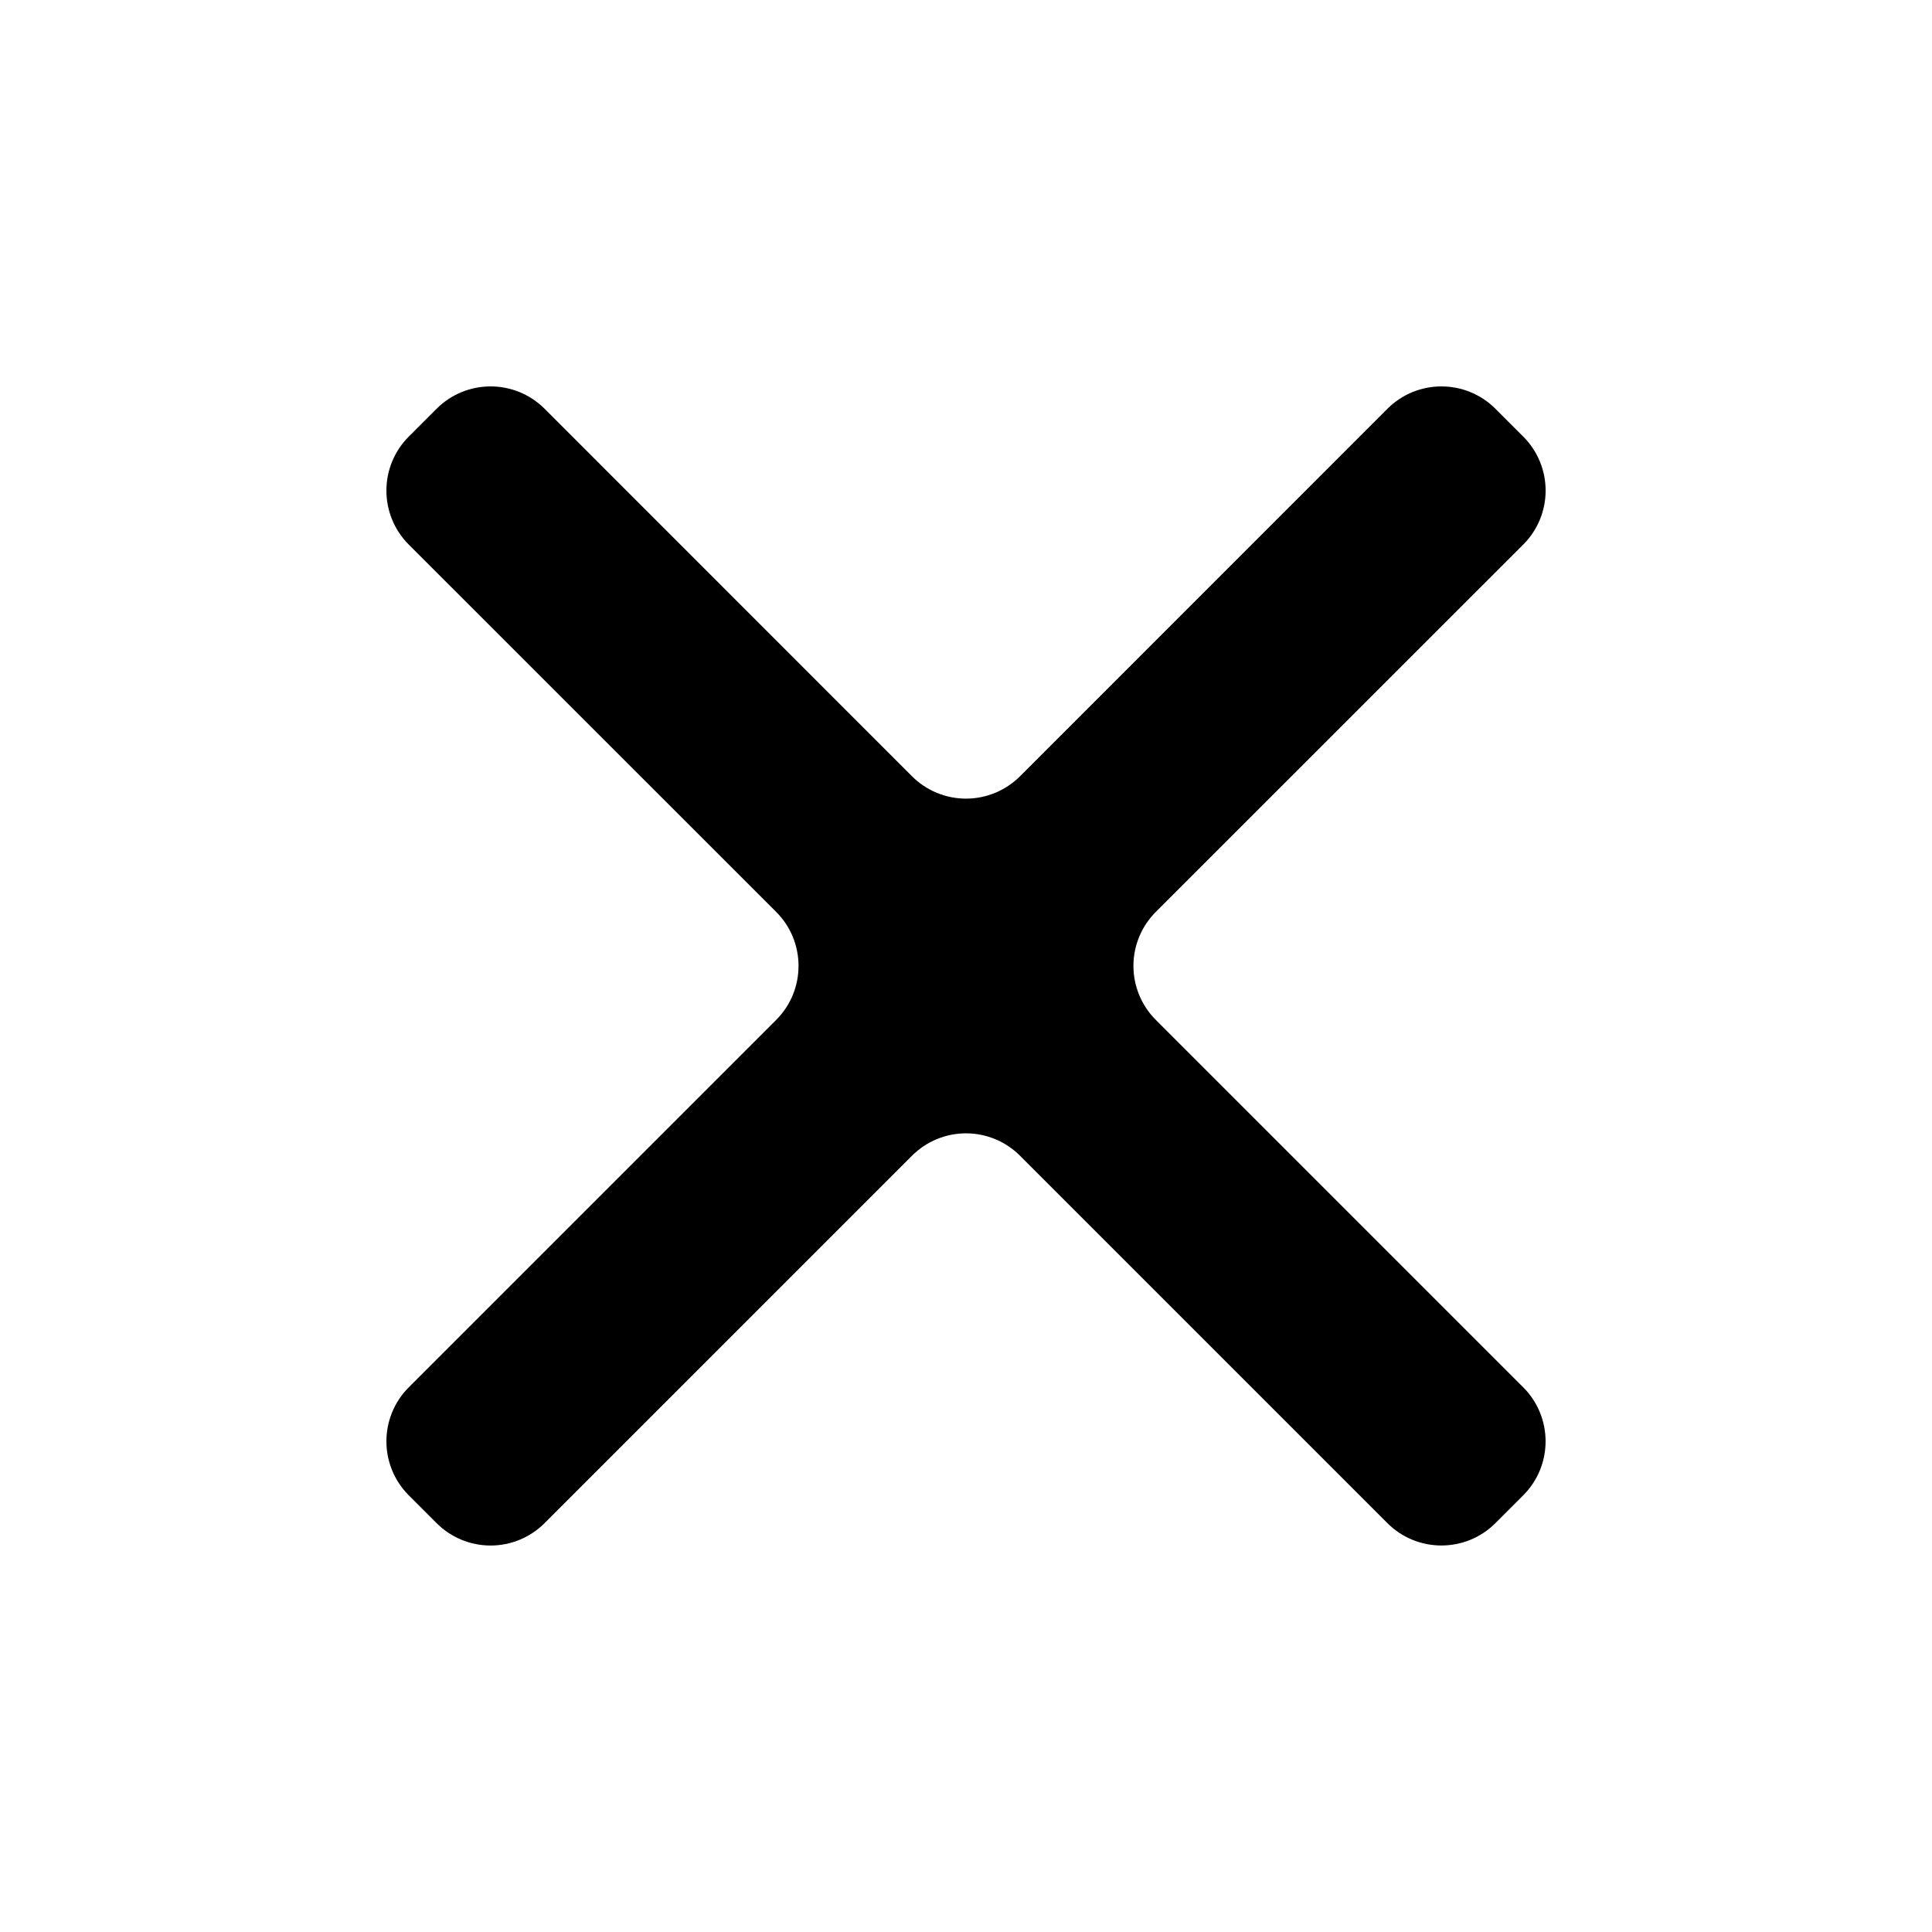
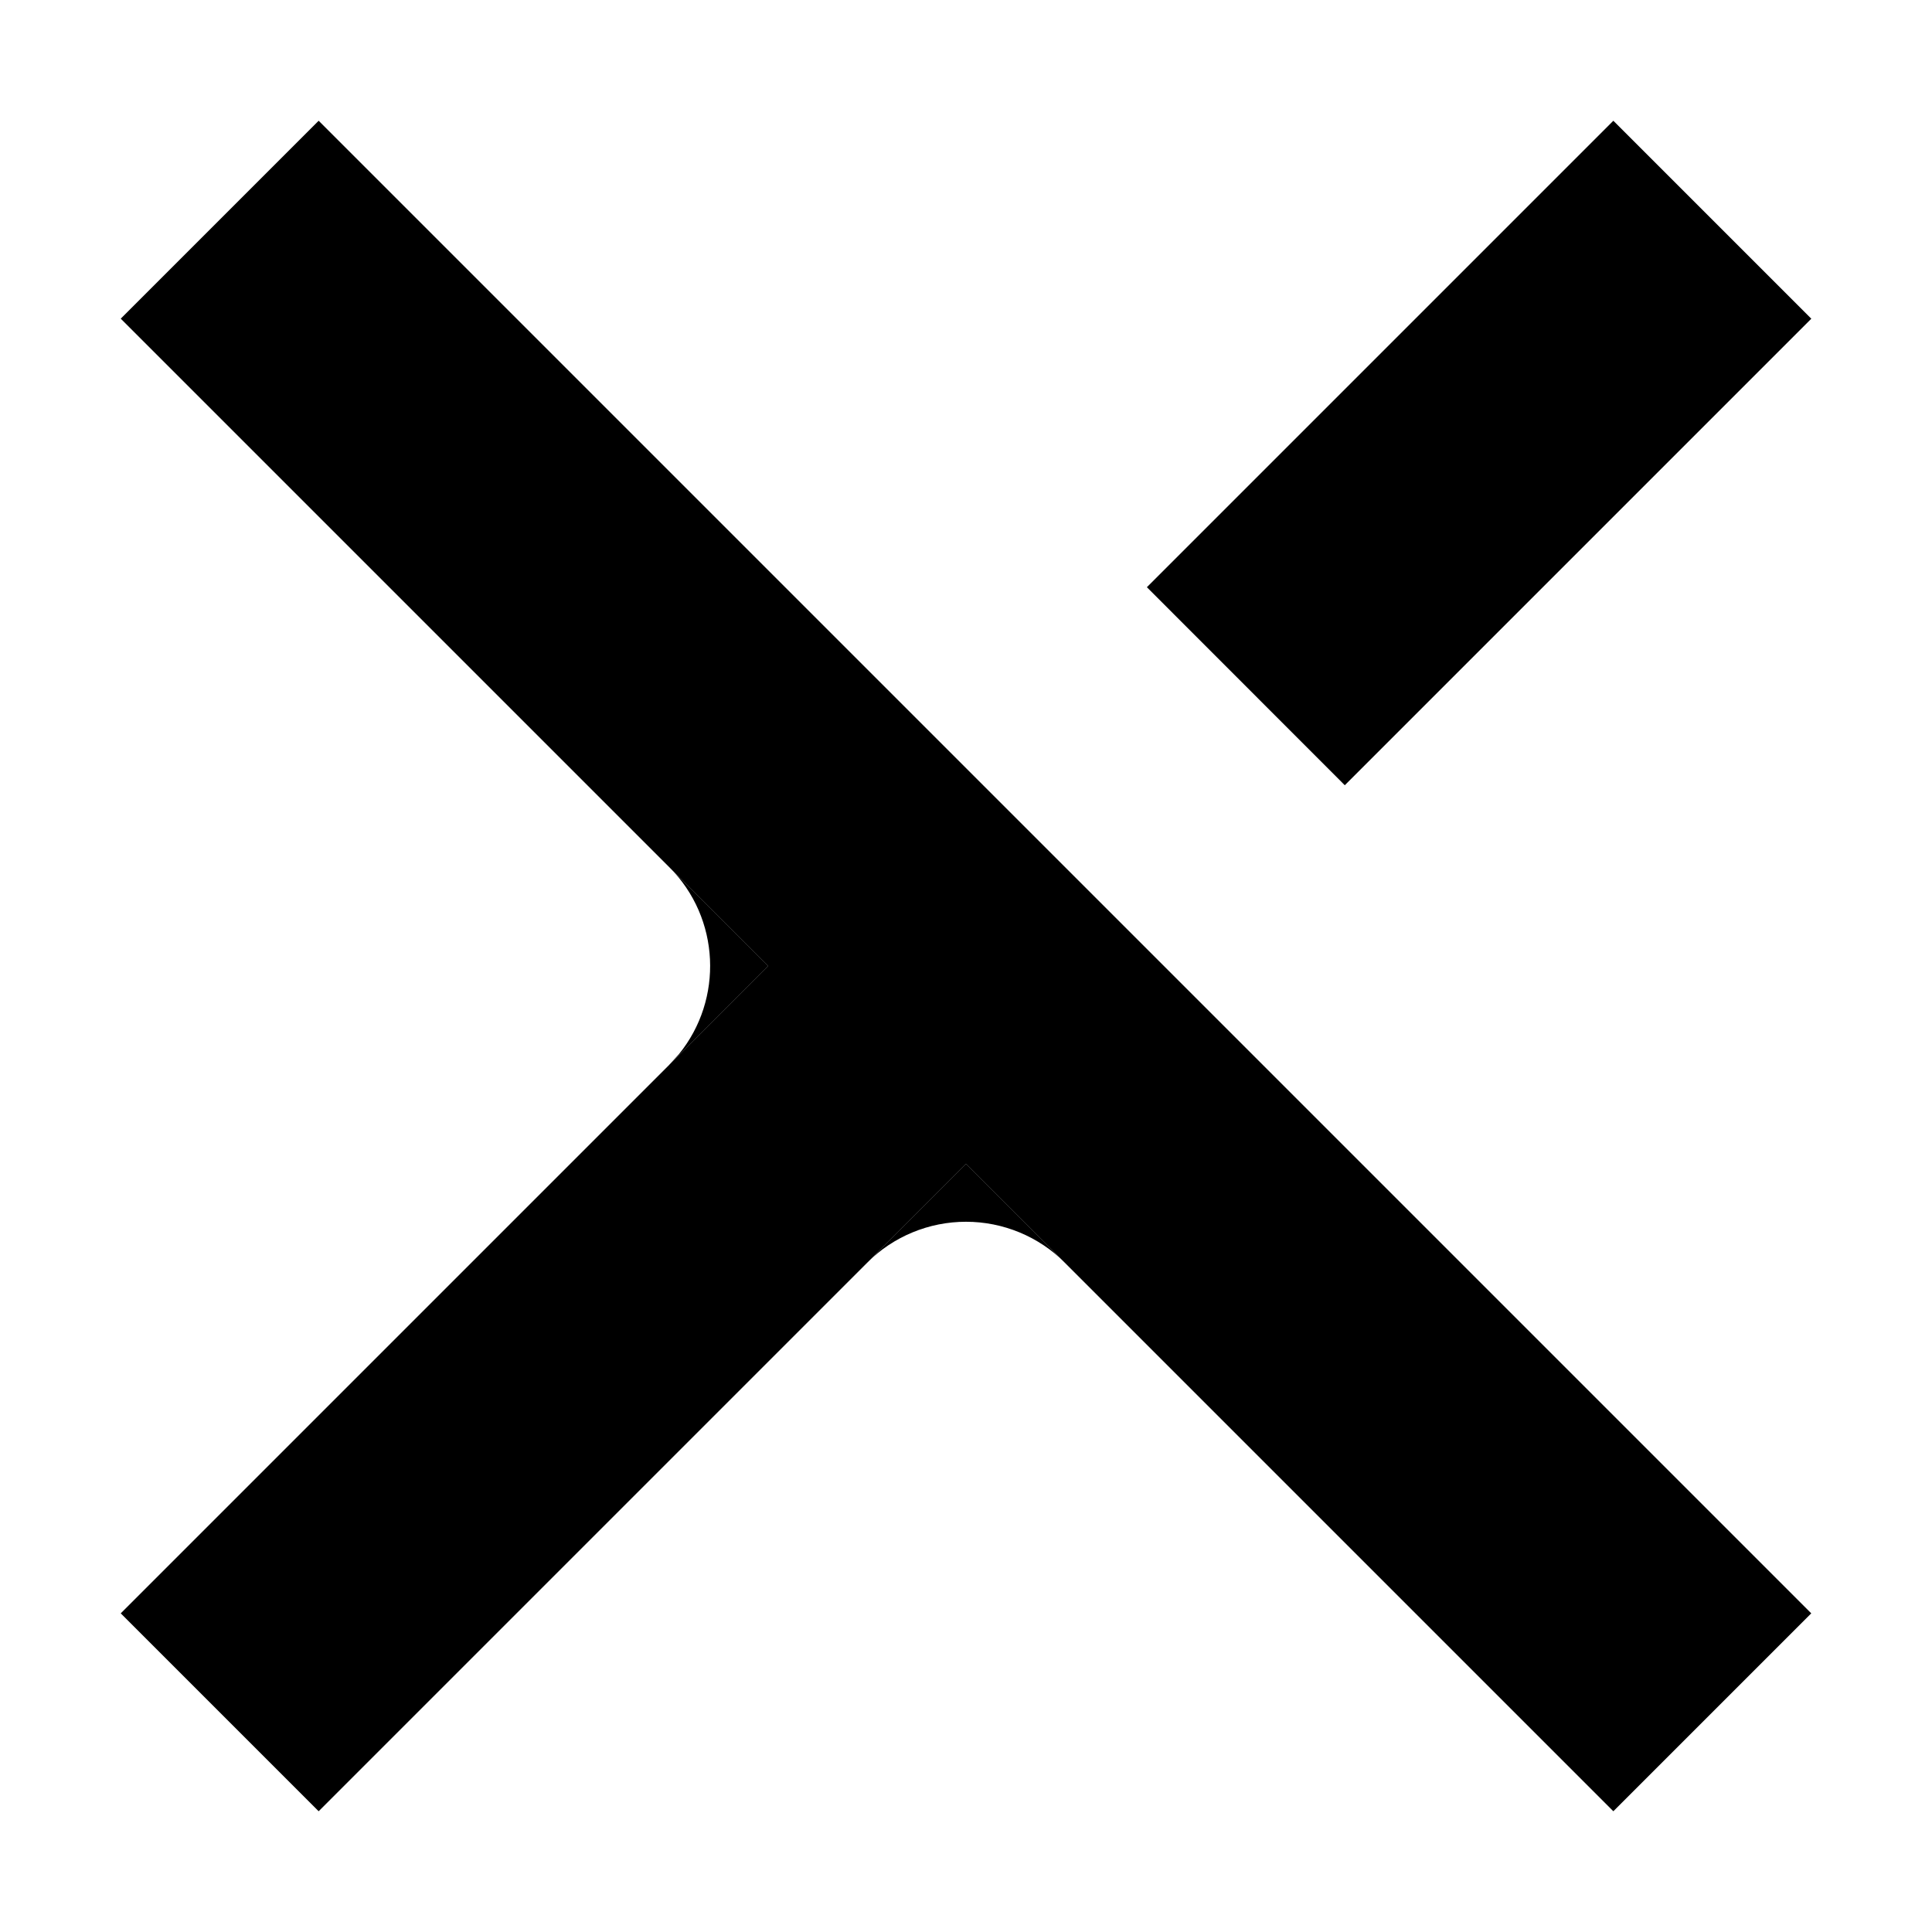
- <svg xmlns="http://www.w3.org/2000/svg" viewBox="0 0 20 20" fill="none">
-   <path d="M9.44 8.035a.791.791 0 0 0 1.12 0l3.802-3.803a.791.791 0 0 1 1.119 0l.287.287a.79.79 0 0 1 0 1.119L11.965 9.44a.79.79 0 0 0 0 1.118l3.803 3.803a.791.791 0 0 1 0 1.119l-.287.287a.791.791 0 0 1-1.119 0l-3.803-3.803a.79.79 0 0 0-1.118 0l-3.803 3.803a.79.79 0 0 1-1.119 0l-.287-.287a.791.791 0 0 1 0-1.119l3.803-3.803a.791.791 0 0 0 0-1.118L4.232 5.638a.791.791 0 0 1 0-1.119l.287-.287a.791.791 0 0 1 1.119 0L9.44 8.035Z" fill="currentColor" />
+ <svg xmlns="http://www.w3.org/2000/svg" viewBox="0 0 16 16" fill="none">
+   <path d="M15 13.361 13.361 15 8 9.639 2.639 15 1 13.361 6.361 8 1 2.639 2.639 1 15 13.361ZM15 2.64l-3.863 3.863-1.639-1.64L13.361 1 15 2.639Z" fill="currentColor" />
+   <path d="M8.82 10.458 8 9.638l-.82.82a1.159 1.159 0 0 1 1.64 0ZM5.542 8.82l.82-.82-.82-.82c.424.425.45 1.096.08 1.551l-.08.088Z" fill="currentColor" />
</svg>
